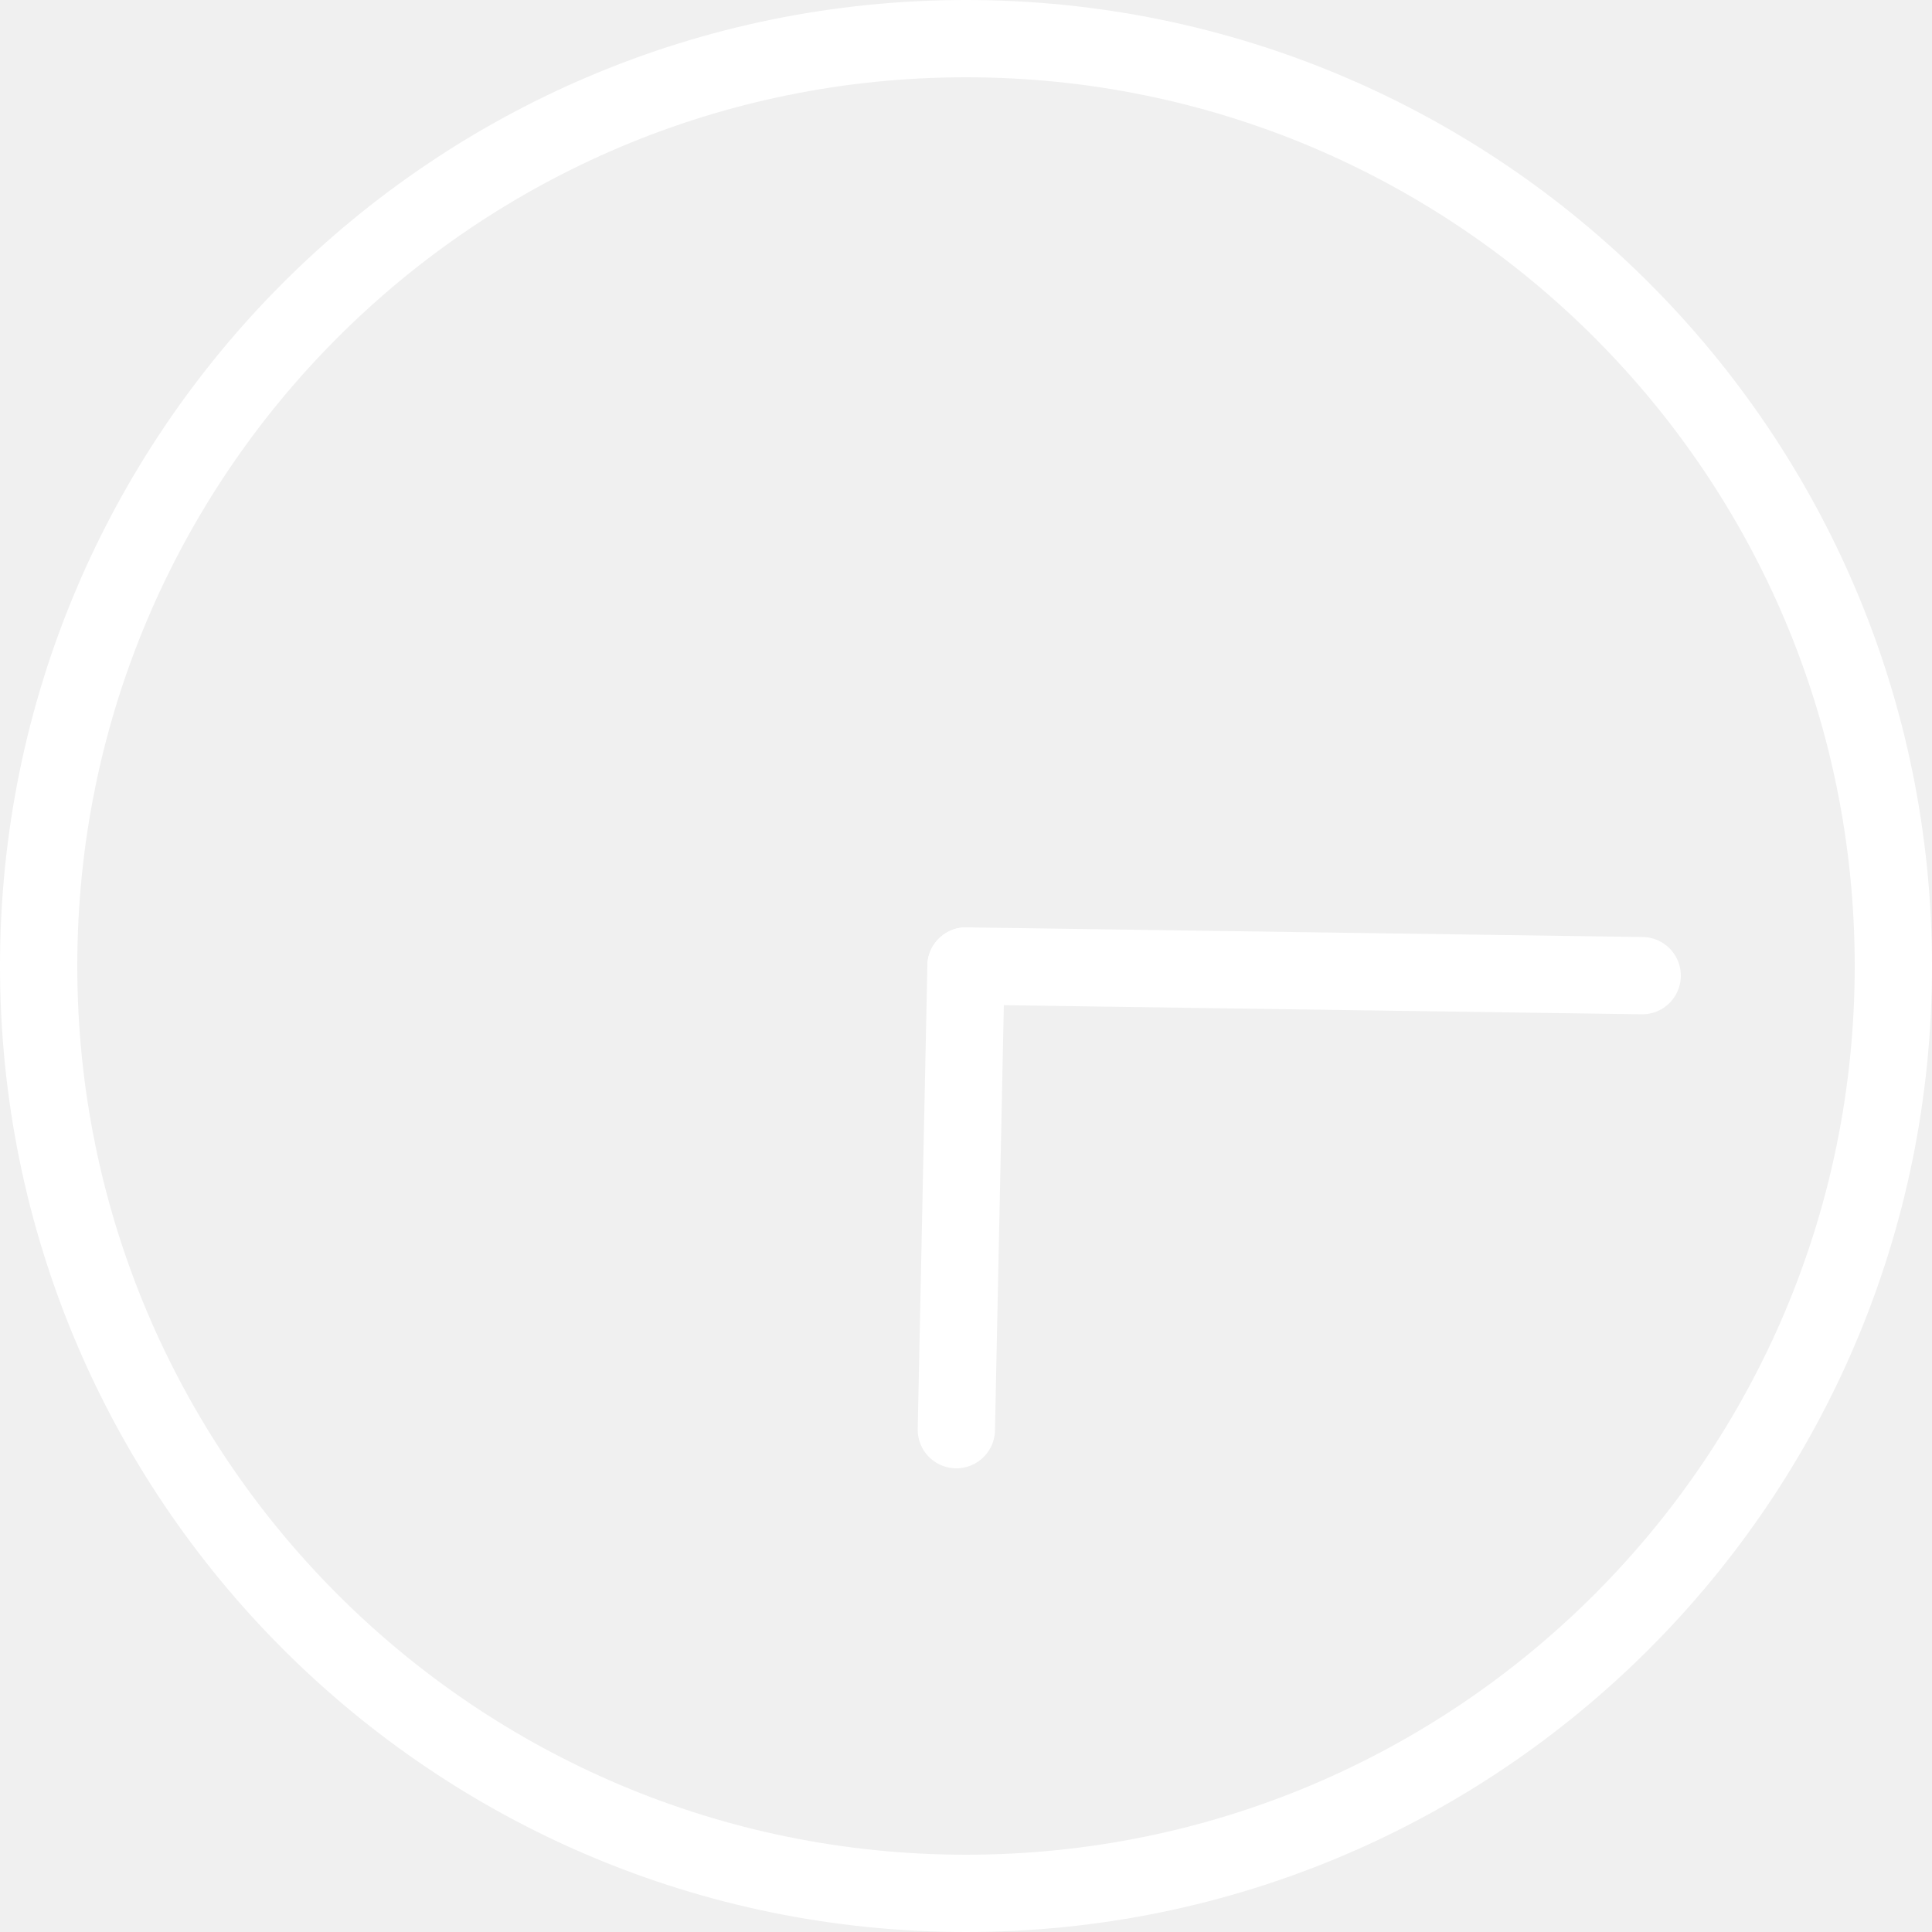
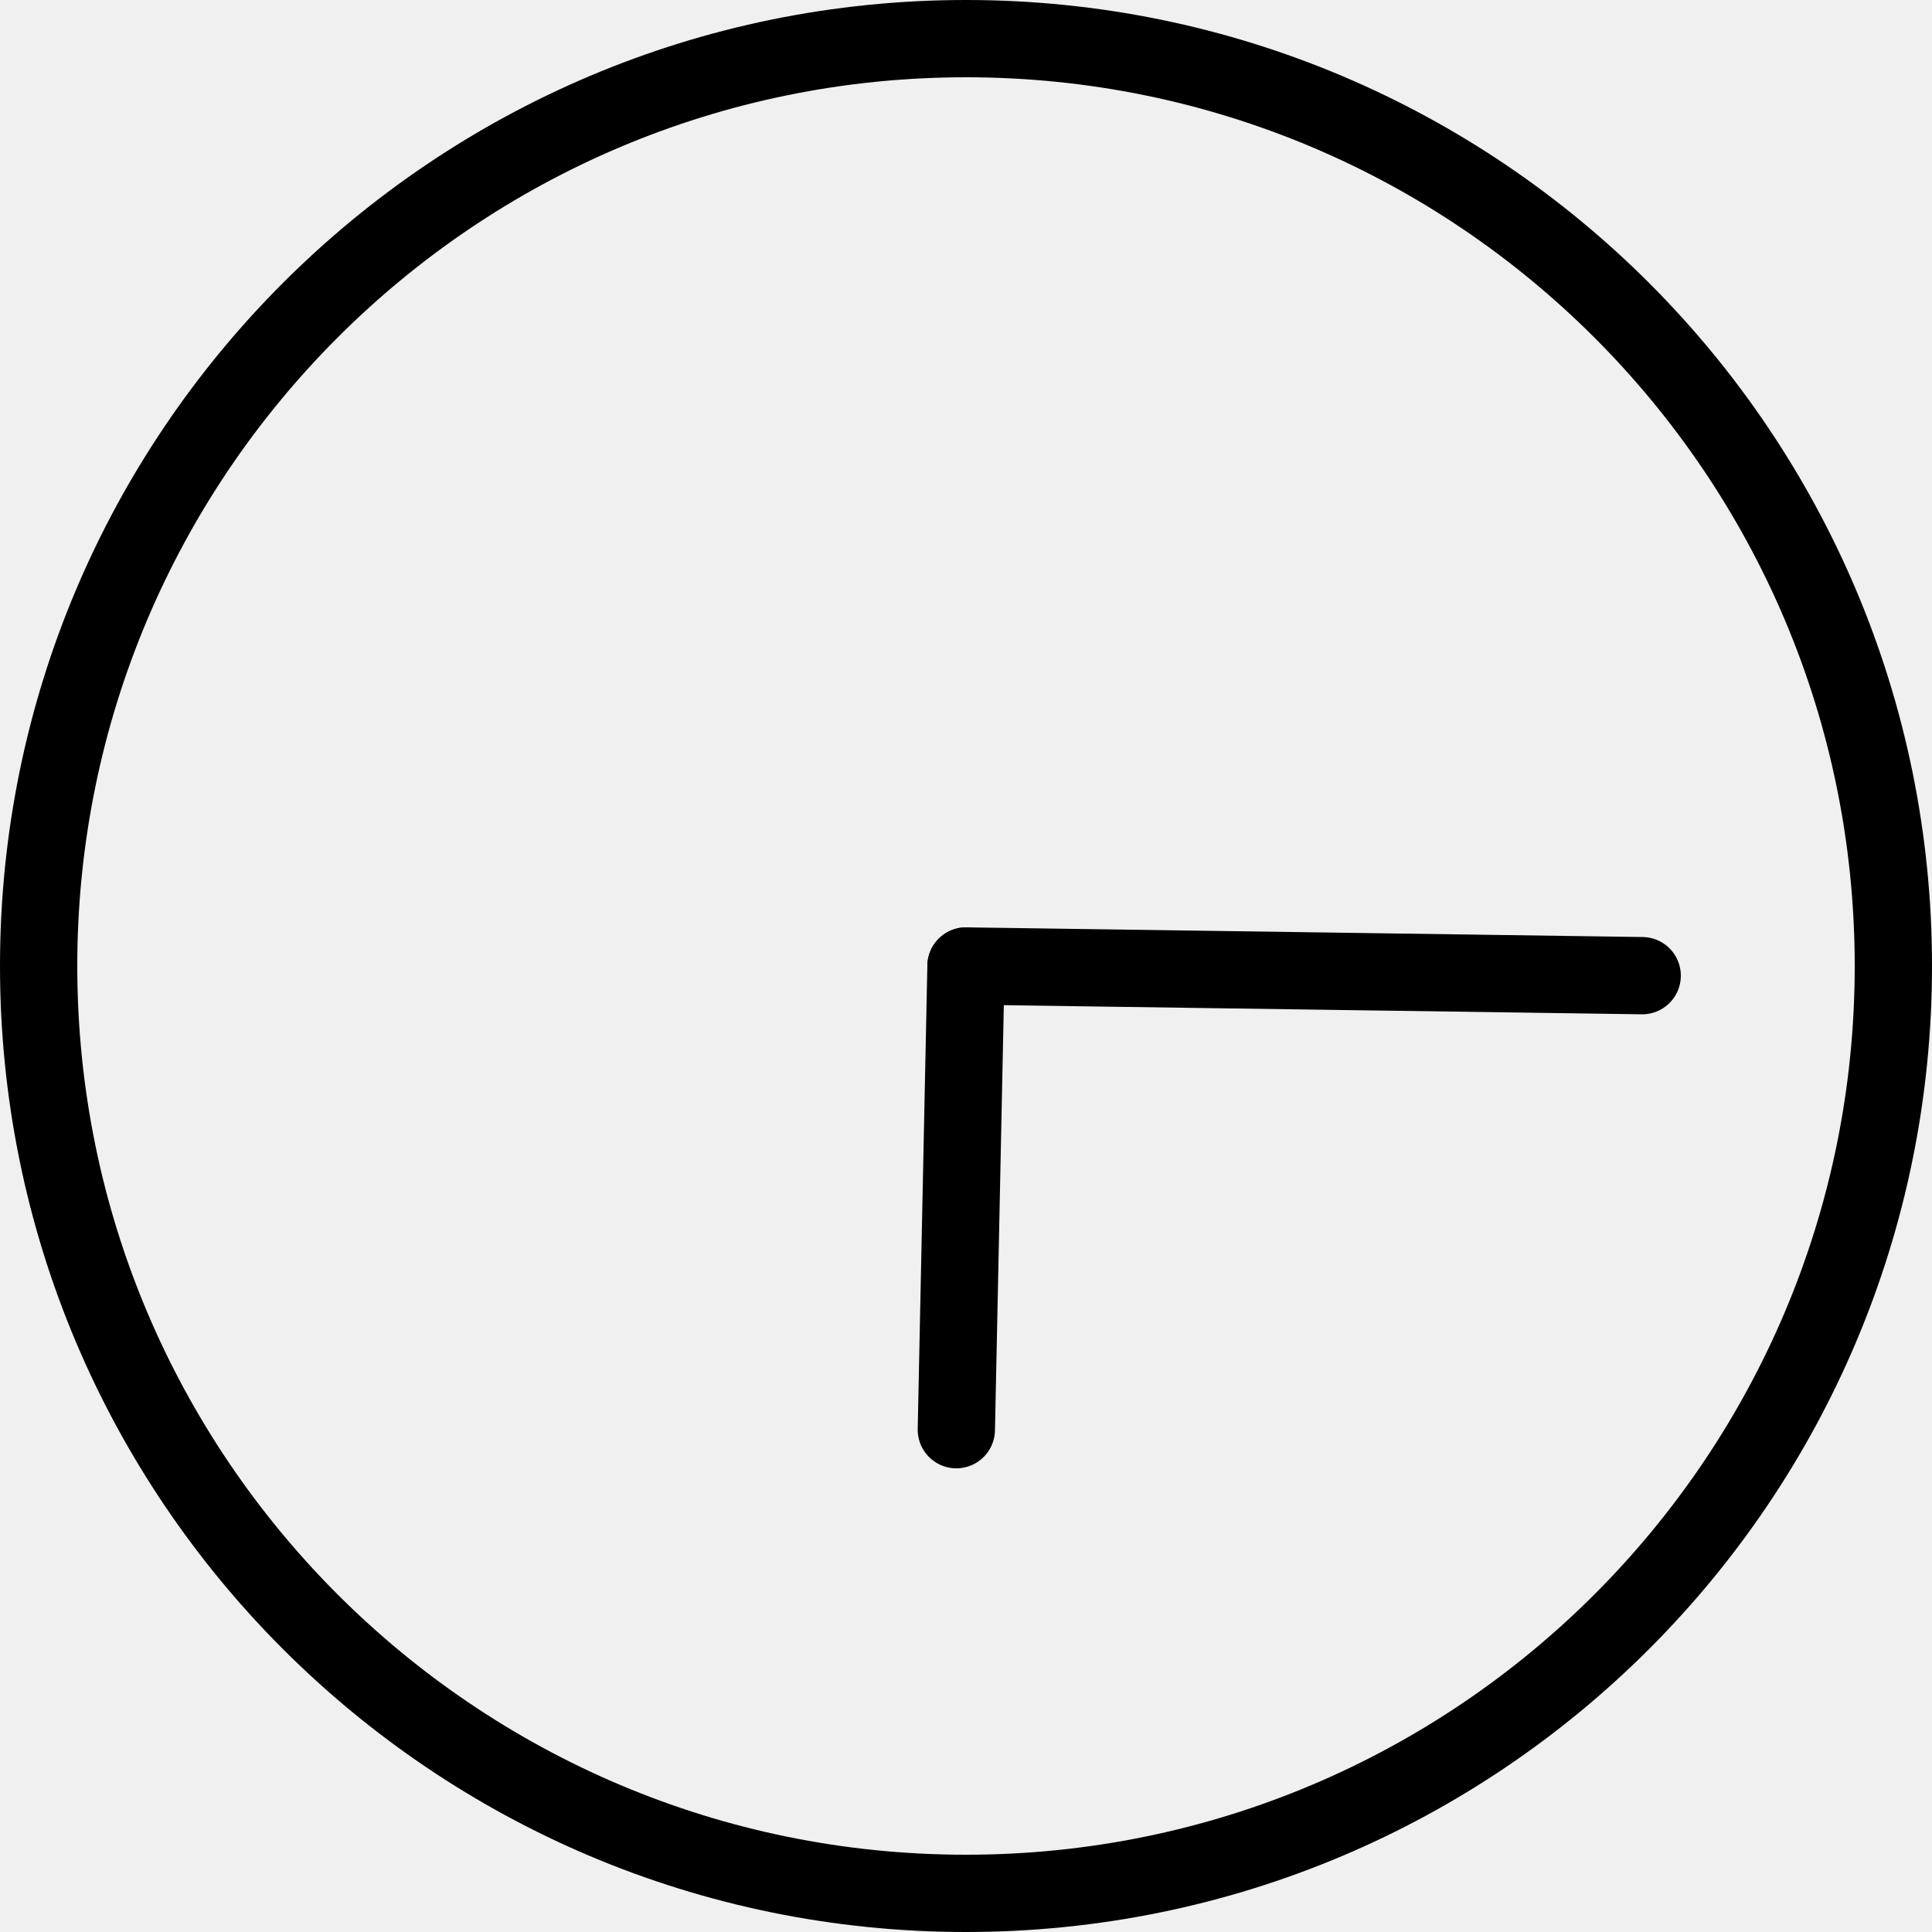
<svg xmlns="http://www.w3.org/2000/svg" version="1.1" id="L2" x="0px" y="0px" viewBox="0 0 100 100" enable-background="new 0 0 100 100" xml:space="preserve">
-   <circle fill="none" stroke="#fff" stroke-width="4" stroke-miterlimit="10" cx="50" cy="50" r="48" />
-   <line fill="none" stroke-linecap="round" stroke="#fff" stroke-width="4" stroke-miterlimit="10" x1="50" y1="50" x2="85" y2="50.5">
+   <circle fill="none" stroke="#000" stroke-width="4" stroke-miterlimit="10" cx="50" cy="50" r="48" />
+   <line fill="none" stroke-linecap="round" stroke="#000" stroke-width="4" stroke-miterlimit="10" x1="50" y1="50" x2="85" y2="50.5">
    <animateTransform attributeName="transform" dur="2s" type="rotate" from="0 50 50" to="360 50 50" repeatCount="indefinite" />
  </line>
-   <line fill="none" stroke-linecap="round" stroke="#fff" stroke-width="4" stroke-miterlimit="10" x1="50" y1="50" x2="49.5" y2="74">
+   <line fill="none" stroke-linecap="round" stroke="#000" stroke-width="4" stroke-miterlimit="10" x1="50" y1="50" x2="49.5" y2="74">
    <animateTransform attributeName="transform" dur="15s" type="rotate" from="0 50 50" to="360 50 50" repeatCount="indefinite" />
  </line>
</svg>
